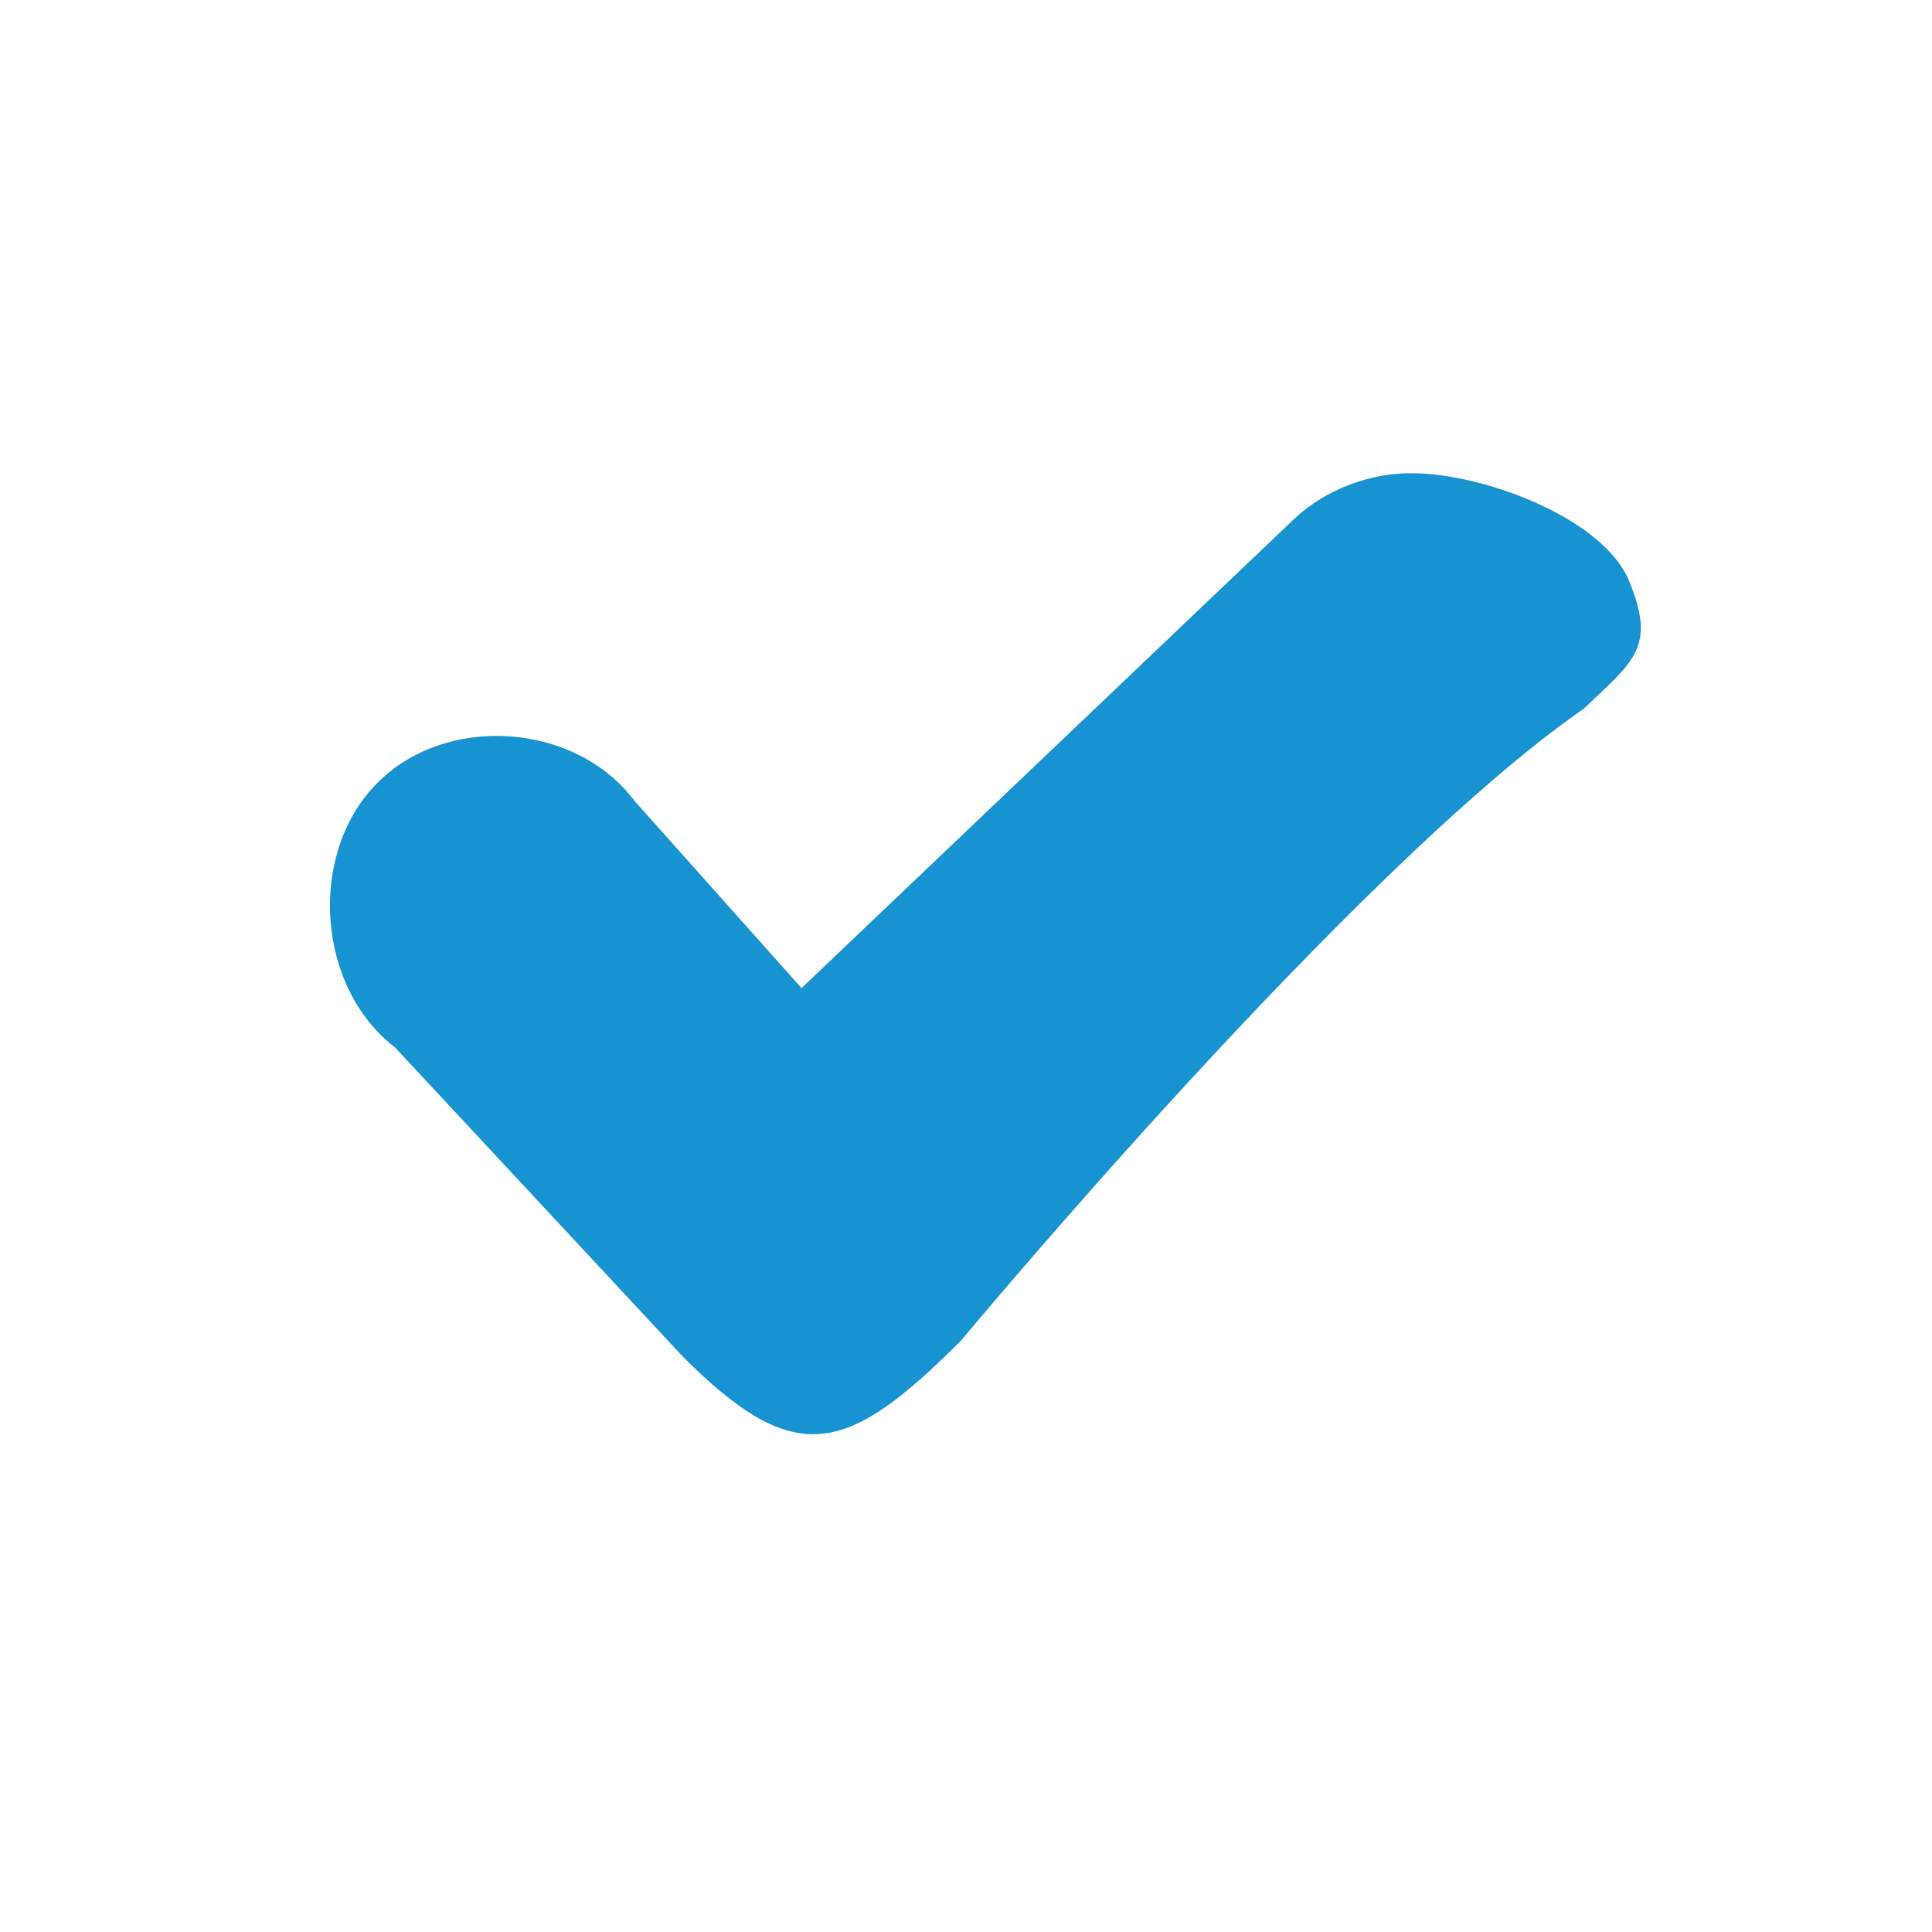
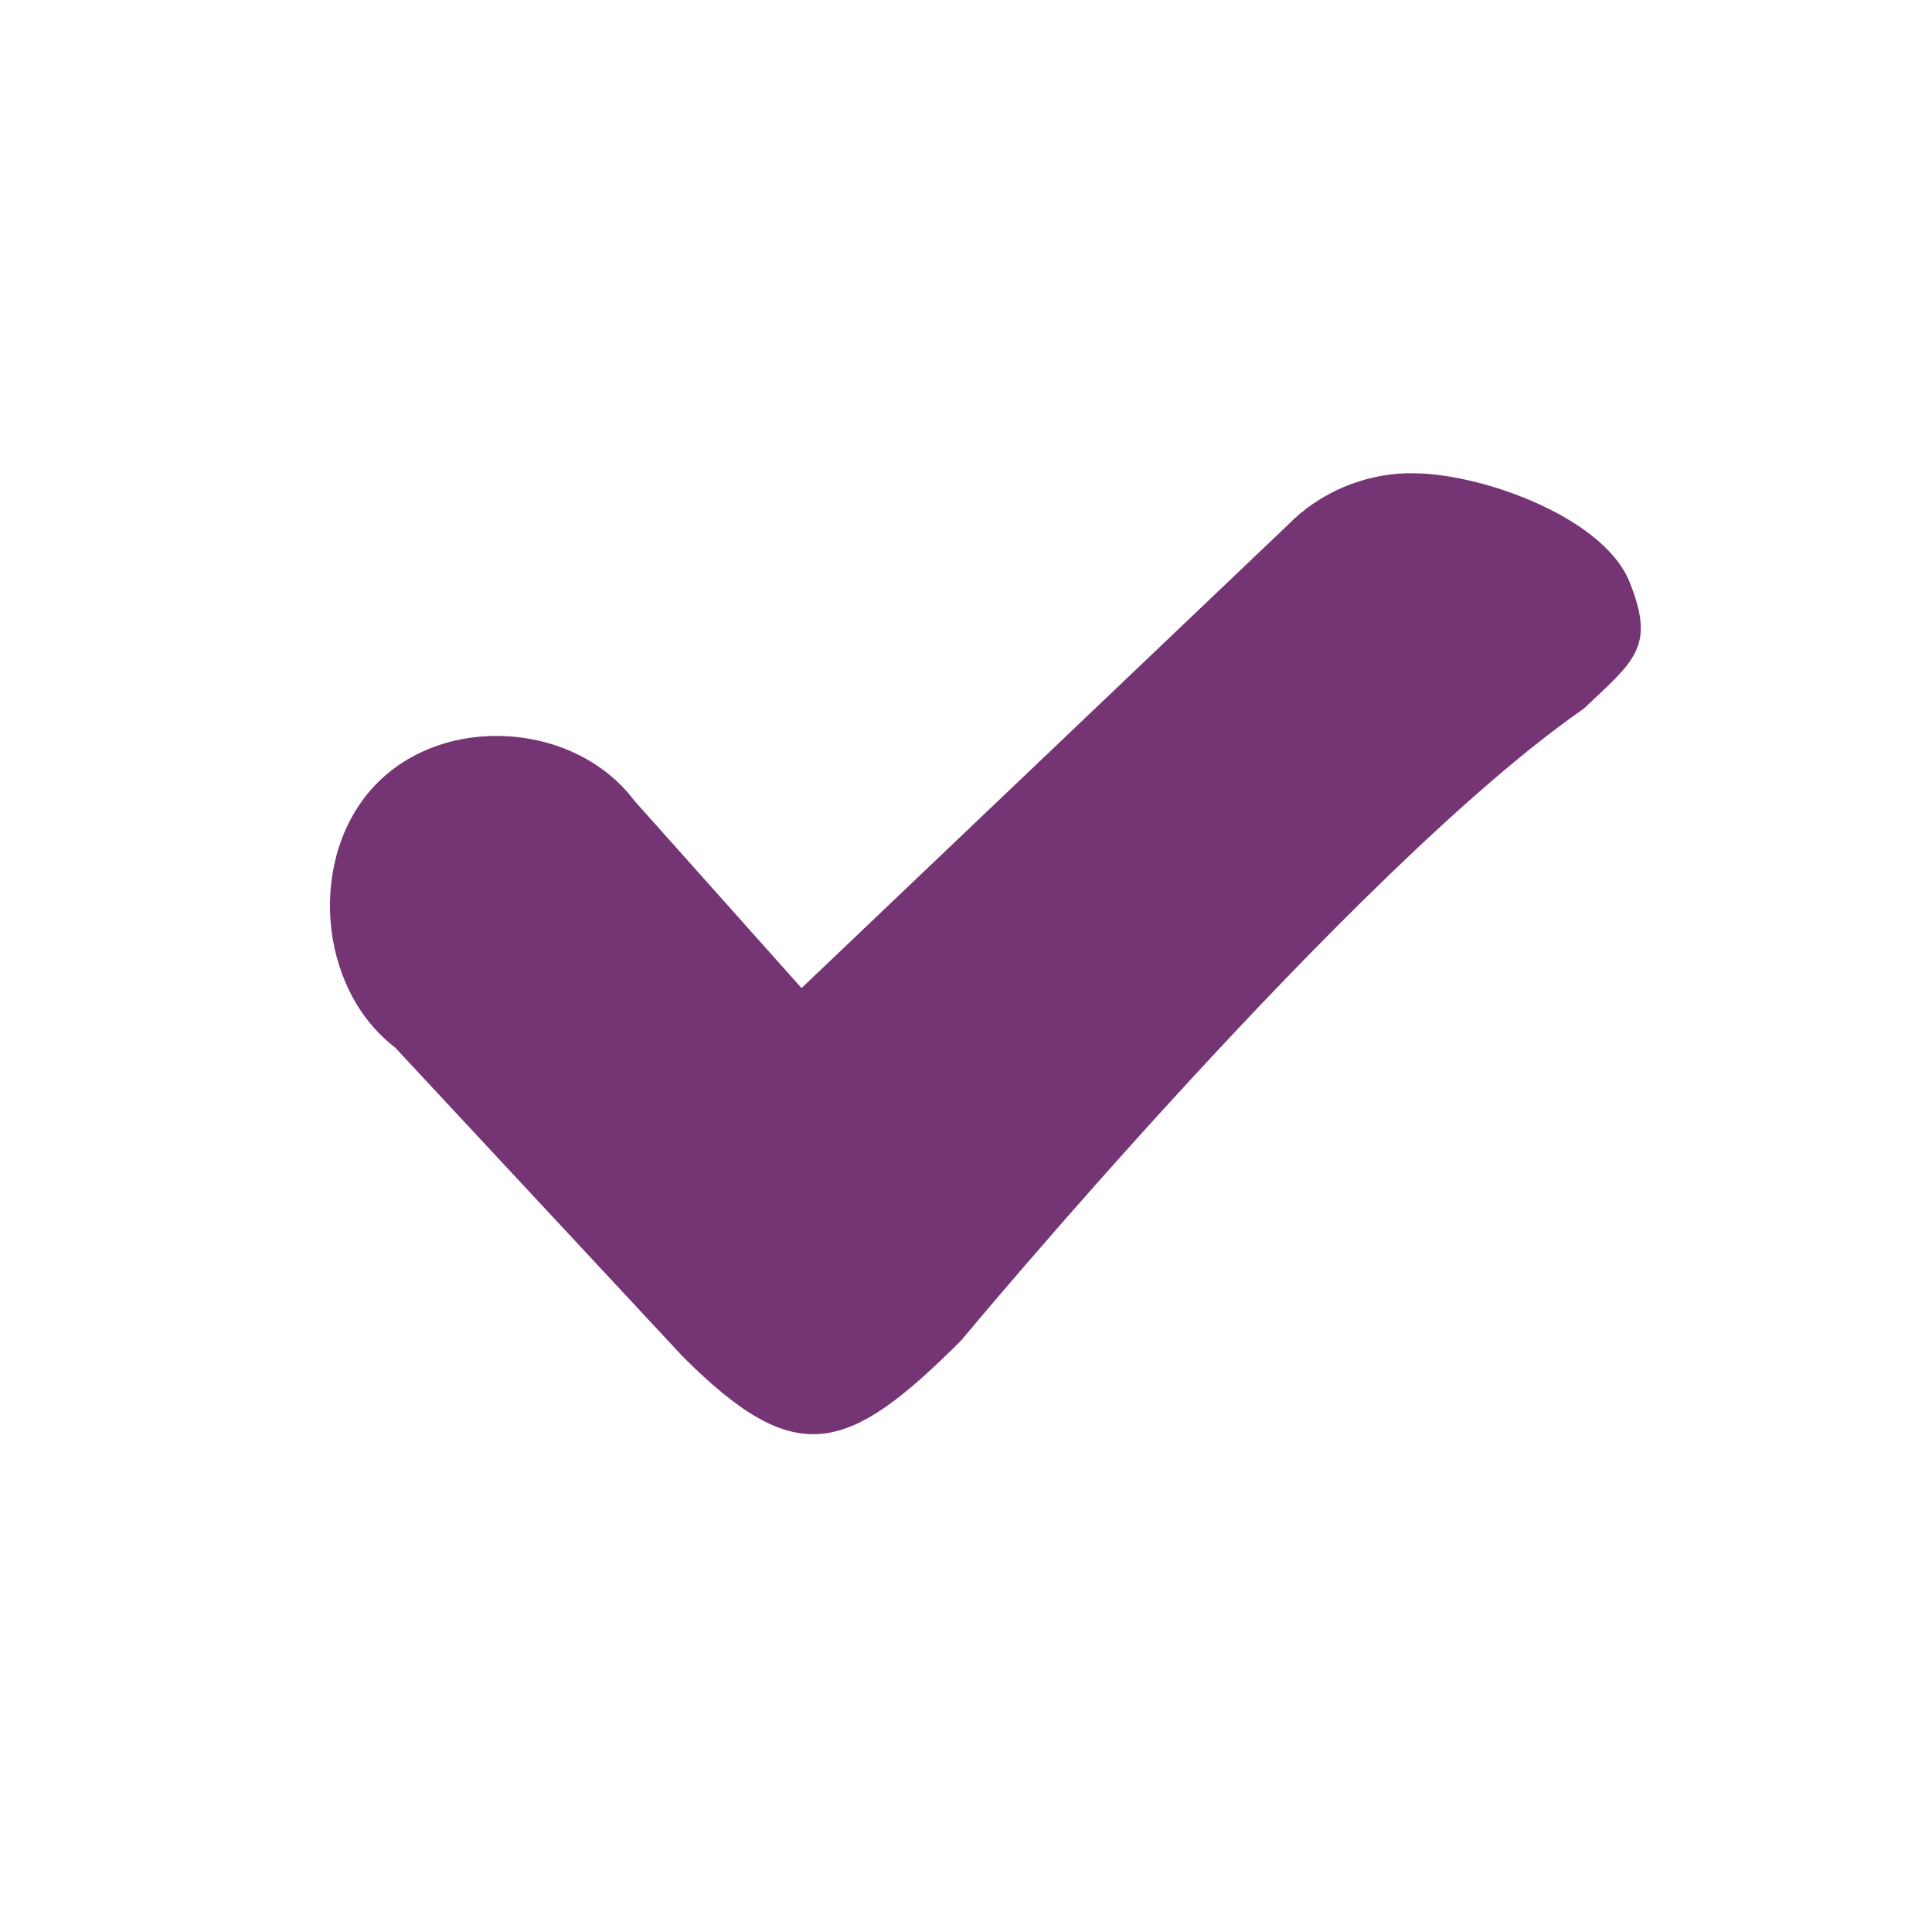
<svg xmlns="http://www.w3.org/2000/svg" xmlns:xlink="http://www.w3.org/1999/xlink" width="16" height="16" id="svg2" version="1.1">
  <defs id="defs4">
    <radialGradient xlink:href="#linearGradient3802" id="radialGradient3810" cx="8" cy="8" fx="7.958" fy="8.849" r="7" gradientUnits="userSpaceOnUse" gradientTransform="matrix(1.285714,-3.0612245e-8,3.0612246e-8,1.285714,-2.285715,-2.285714)" />
    <linearGradient id="linearGradient3802">
      <stop style="stop-color:#eeeeec;stop-opacity:1;" offset="0" id="stop3804" />
      <stop id="stop3812" offset="0.5" style="stop-color:#e4e4e1;stop-opacity:1;" />
      <stop style="stop-color:#949493;stop-opacity:1;" offset="1" id="stop3806" />
    </linearGradient>
    <radialGradient r="7" fy="8.849" fx="7.958" cy="8" cx="8" gradientTransform="matrix(1.285714,-3.0612245e-8,3.0612246e-8,1.285714,-2.285715,-2.285714)" gradientUnits="userSpaceOnUse" id="radialGradient3006" xlink:href="#linearGradient3802" />
  </defs>
  <g id="layer1" transform="translate(0,-1036.362)">
-     <path style="font-size:medium;font-style:normal;font-variant:normal;font-weight:normal;font-stretch:normal;text-indent:0;text-align:start;text-decoration:none;line-height:normal;letter-spacing:normal;word-spacing:normal;text-transform:none;direction:ltr;block-progression:tb;writing-mode:lr-tb;text-anchor:start;baseline-shift:baseline;color:#000000;fill:#1793d1;fill-opacity:1;stroke:none;stroke-width:2.9;marker:none;visibility:visible;display:inline;overflow:visible;enable-background:accumulate;font-family:Sans;-inkscape-font-specification:Sans" d="m 11.653,1040.281 c -0.366,0.01 -0.727,0.162 -0.986,0.427 l -4.029,3.837 -1.382,-1.549 c -0.492,-0.656 -1.571,-0.727 -2.141,-0.14 -0.57,0.587 -0.491,1.685 0.157,2.181 l 2.383,2.56 c 0.937,0.937 1.359,0.812 2.305,-0.134 0,0 3.25,-3.91 5.156,-5.232 0.421,-0.399 0.597,-0.51 0.378,-1.052 -0.219,-0.542 -1.266,-0.916 -1.841,-0.897 z" id="path5174" />
+     <path style="font-size:medium;font-style:normal;font-variant:normal;font-weight:normal;font-stretch:normal;text-indent:0;text-align:start;text-decoration:none;line-height:normal;letter-spacing:normal;word-spacing:normal;text-transform:none;direction:ltr;block-progression:tb;writing-mode:lr-tb;text-anchor:start;baseline-shift:baseline;color:#000000;fill:#753474;fill-opacity:1;stroke:none;stroke-width:2.9;marker:none;visibility:visible;display:inline;overflow:visible;enable-background:accumulate;font-family:Sans;-inkscape-font-specification:Sans" d="m 11.653,1040.281 c -0.366,0.01 -0.727,0.162 -0.986,0.427 l -4.029,3.837 -1.382,-1.549 c -0.492,-0.656 -1.571,-0.727 -2.141,-0.14 -0.57,0.587 -0.491,1.685 0.157,2.181 l 2.383,2.56 c 0.937,0.937 1.359,0.812 2.305,-0.134 0,0 3.25,-3.91 5.156,-5.232 0.421,-0.399 0.597,-0.51 0.378,-1.052 -0.219,-0.542 -1.266,-0.916 -1.841,-0.897 z" id="path5174" />
  </g>
</svg>
